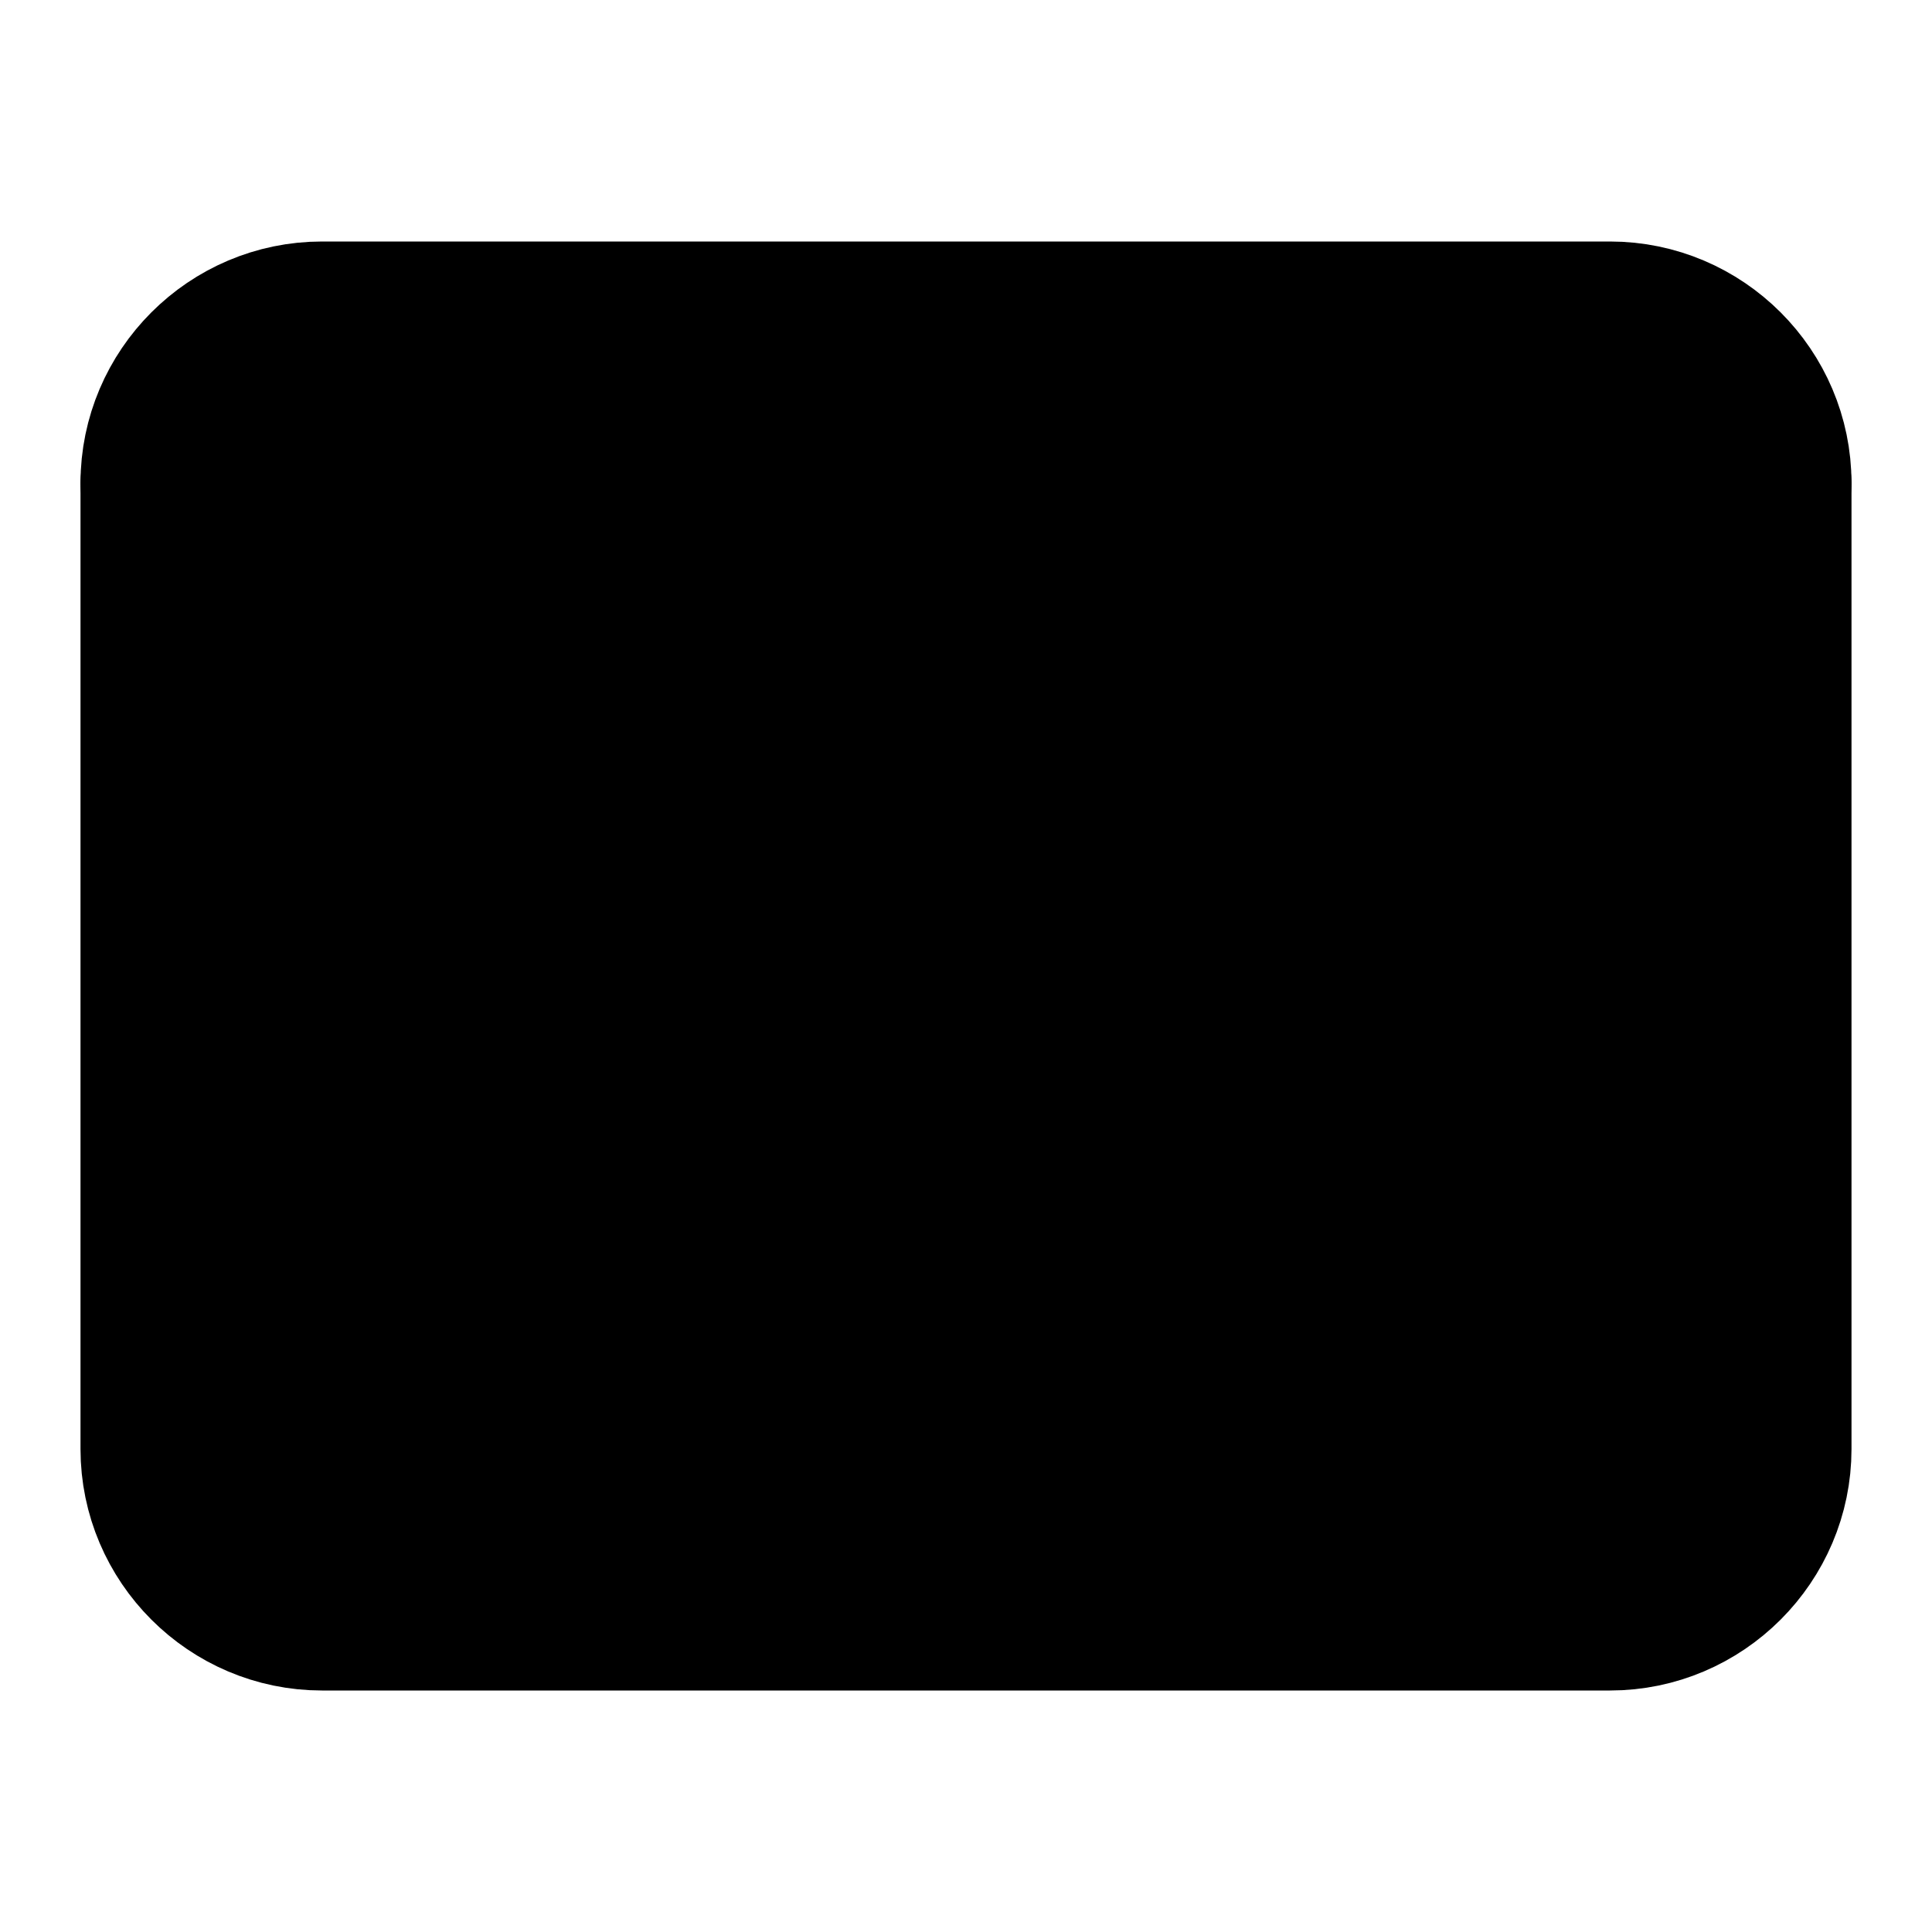
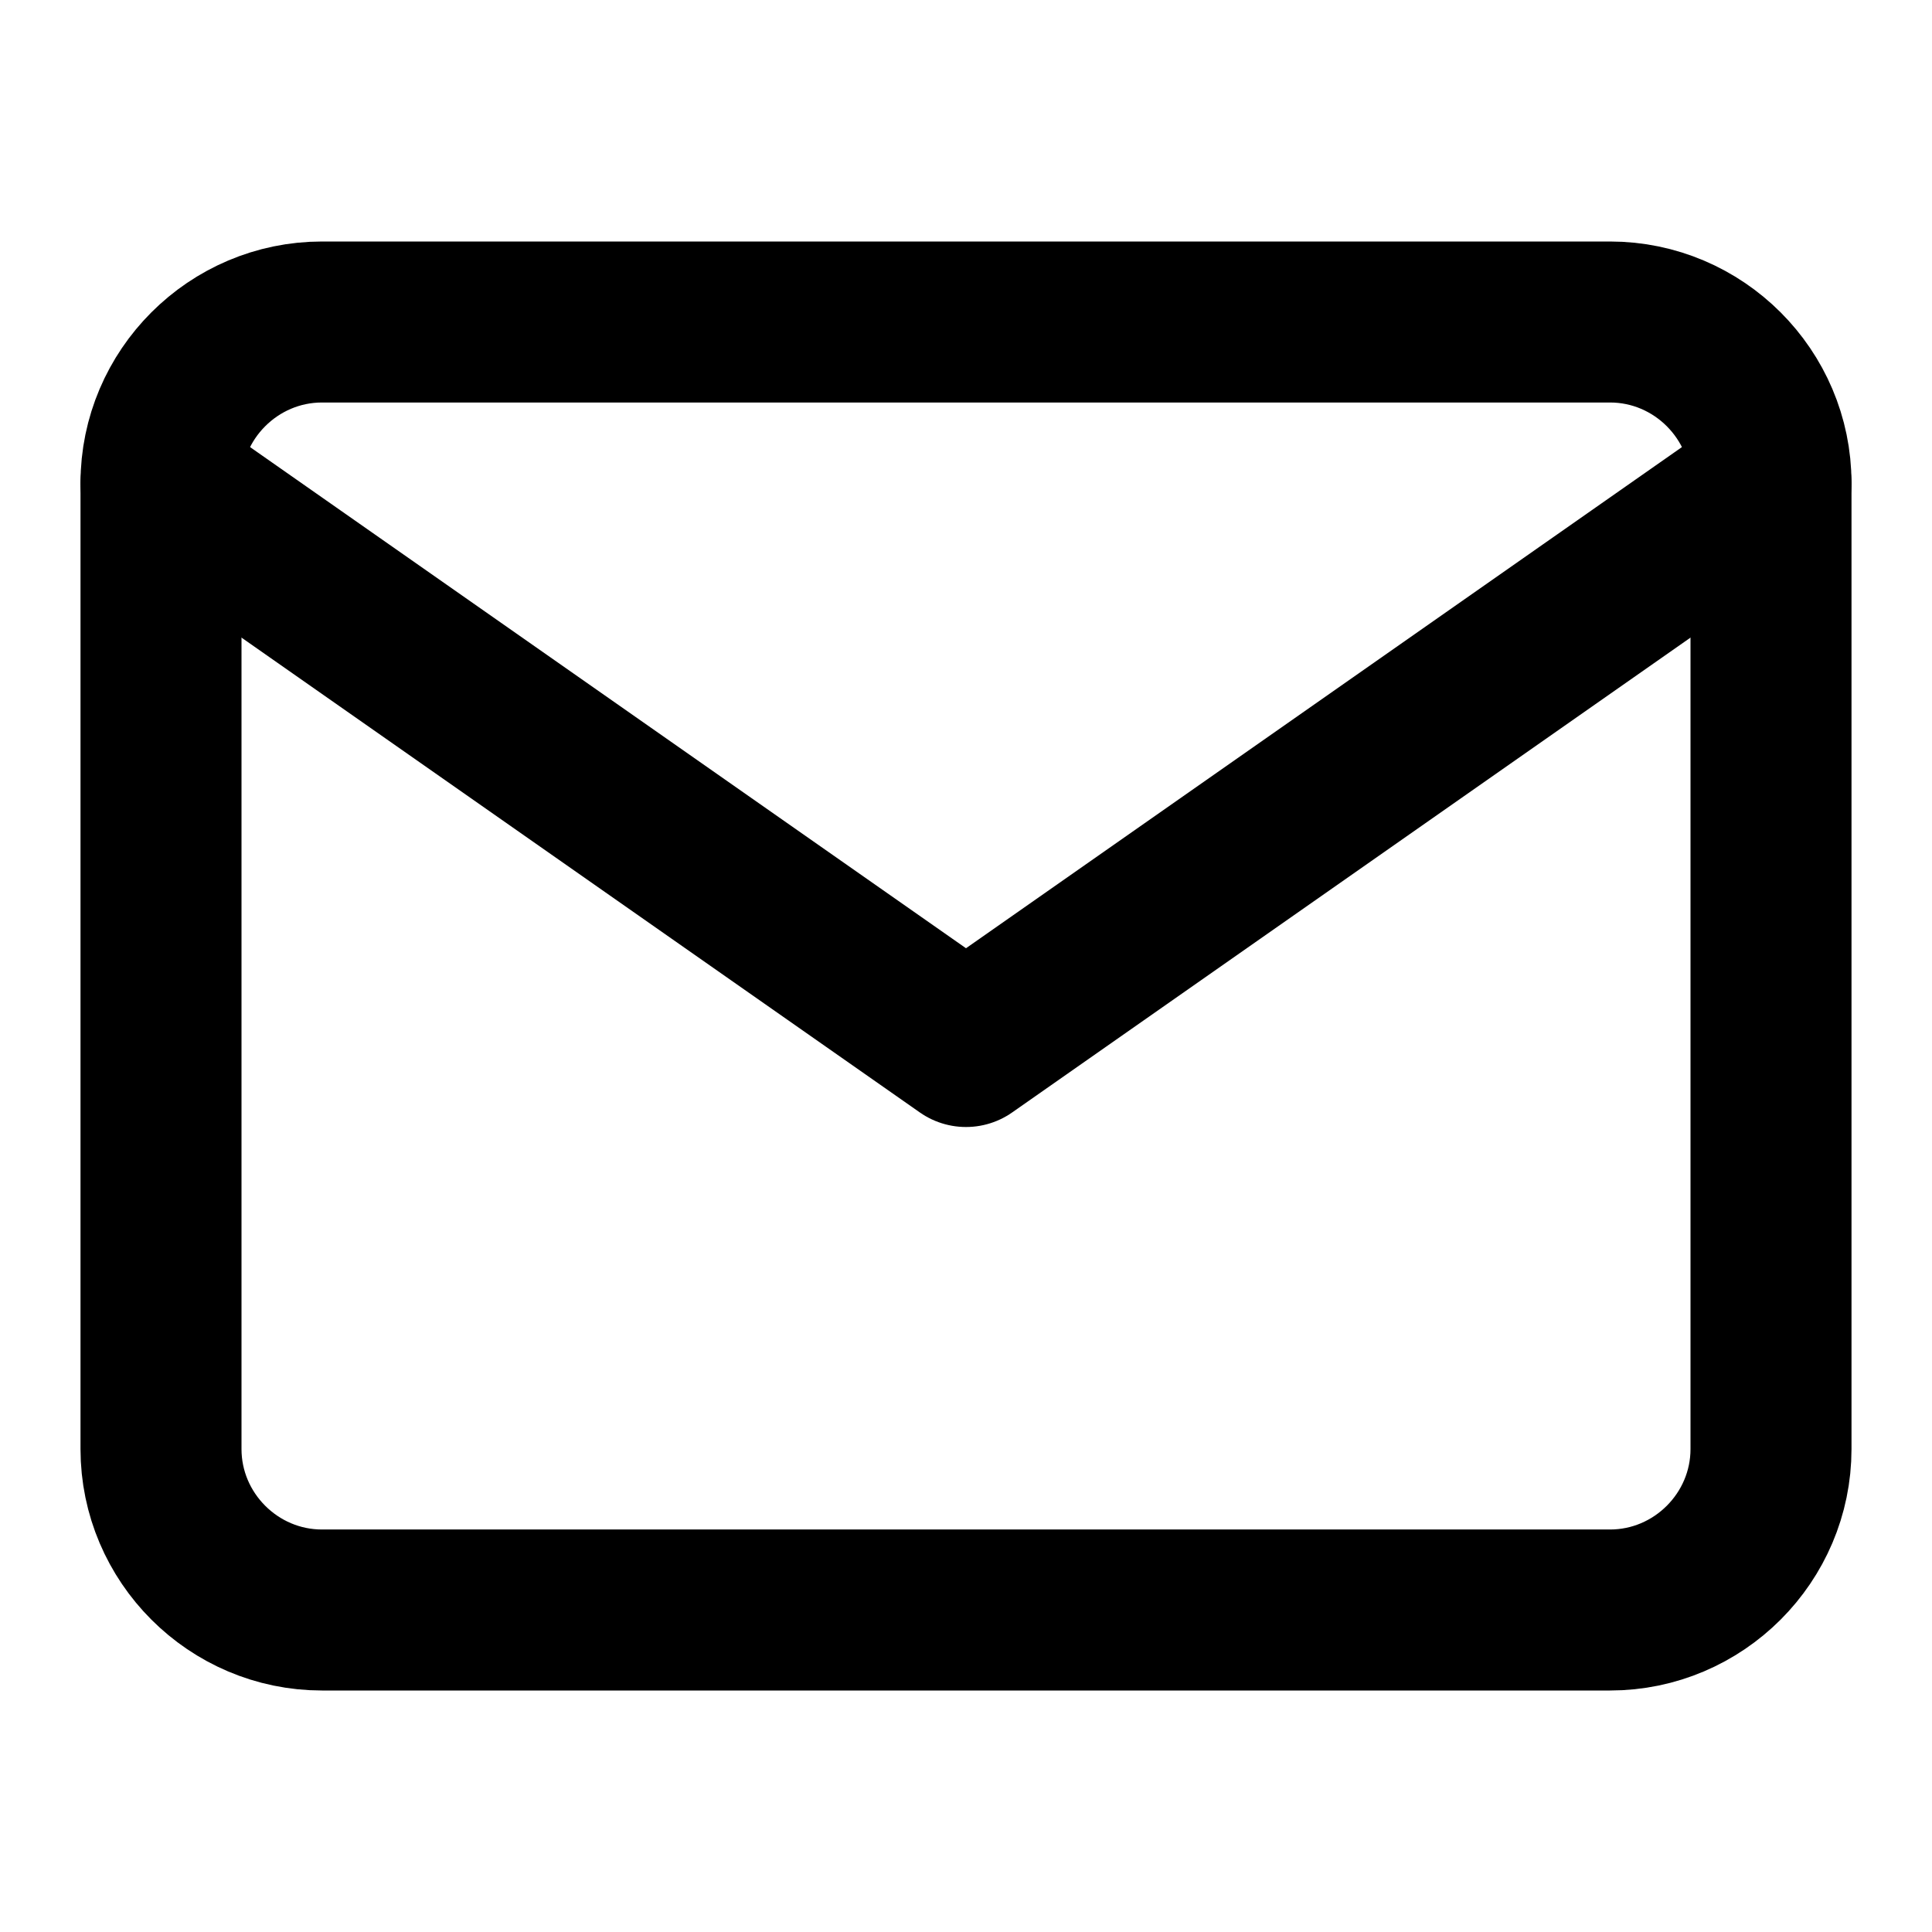
- <svg xmlns="http://www.w3.org/2000/svg" width="24" height="24" viewBox="0 0 24 24" fill="currentColor" stroke="currentColor" stroke-width="2" stroke-linecap="round" stroke-linejoin="round" class="feather feather-mail">
+ <svg xmlns="http://www.w3.org/2000/svg" width="24" height="24" viewBox="0 0 24 24" fill="none" stroke="currentColor" stroke-width="2" stroke-linecap="round" stroke-linejoin="round" class="feather feather-mail">
  <path d="M4 4h16c1.1 0 2 .9 2 2v12c0 1.1-.9 2-2 2H4c-1.1 0-2-.9-2-2V6c0-1.1.9-2 2-2z" />
  <polyline points="22,6 12,13 2,6" />
</svg>
